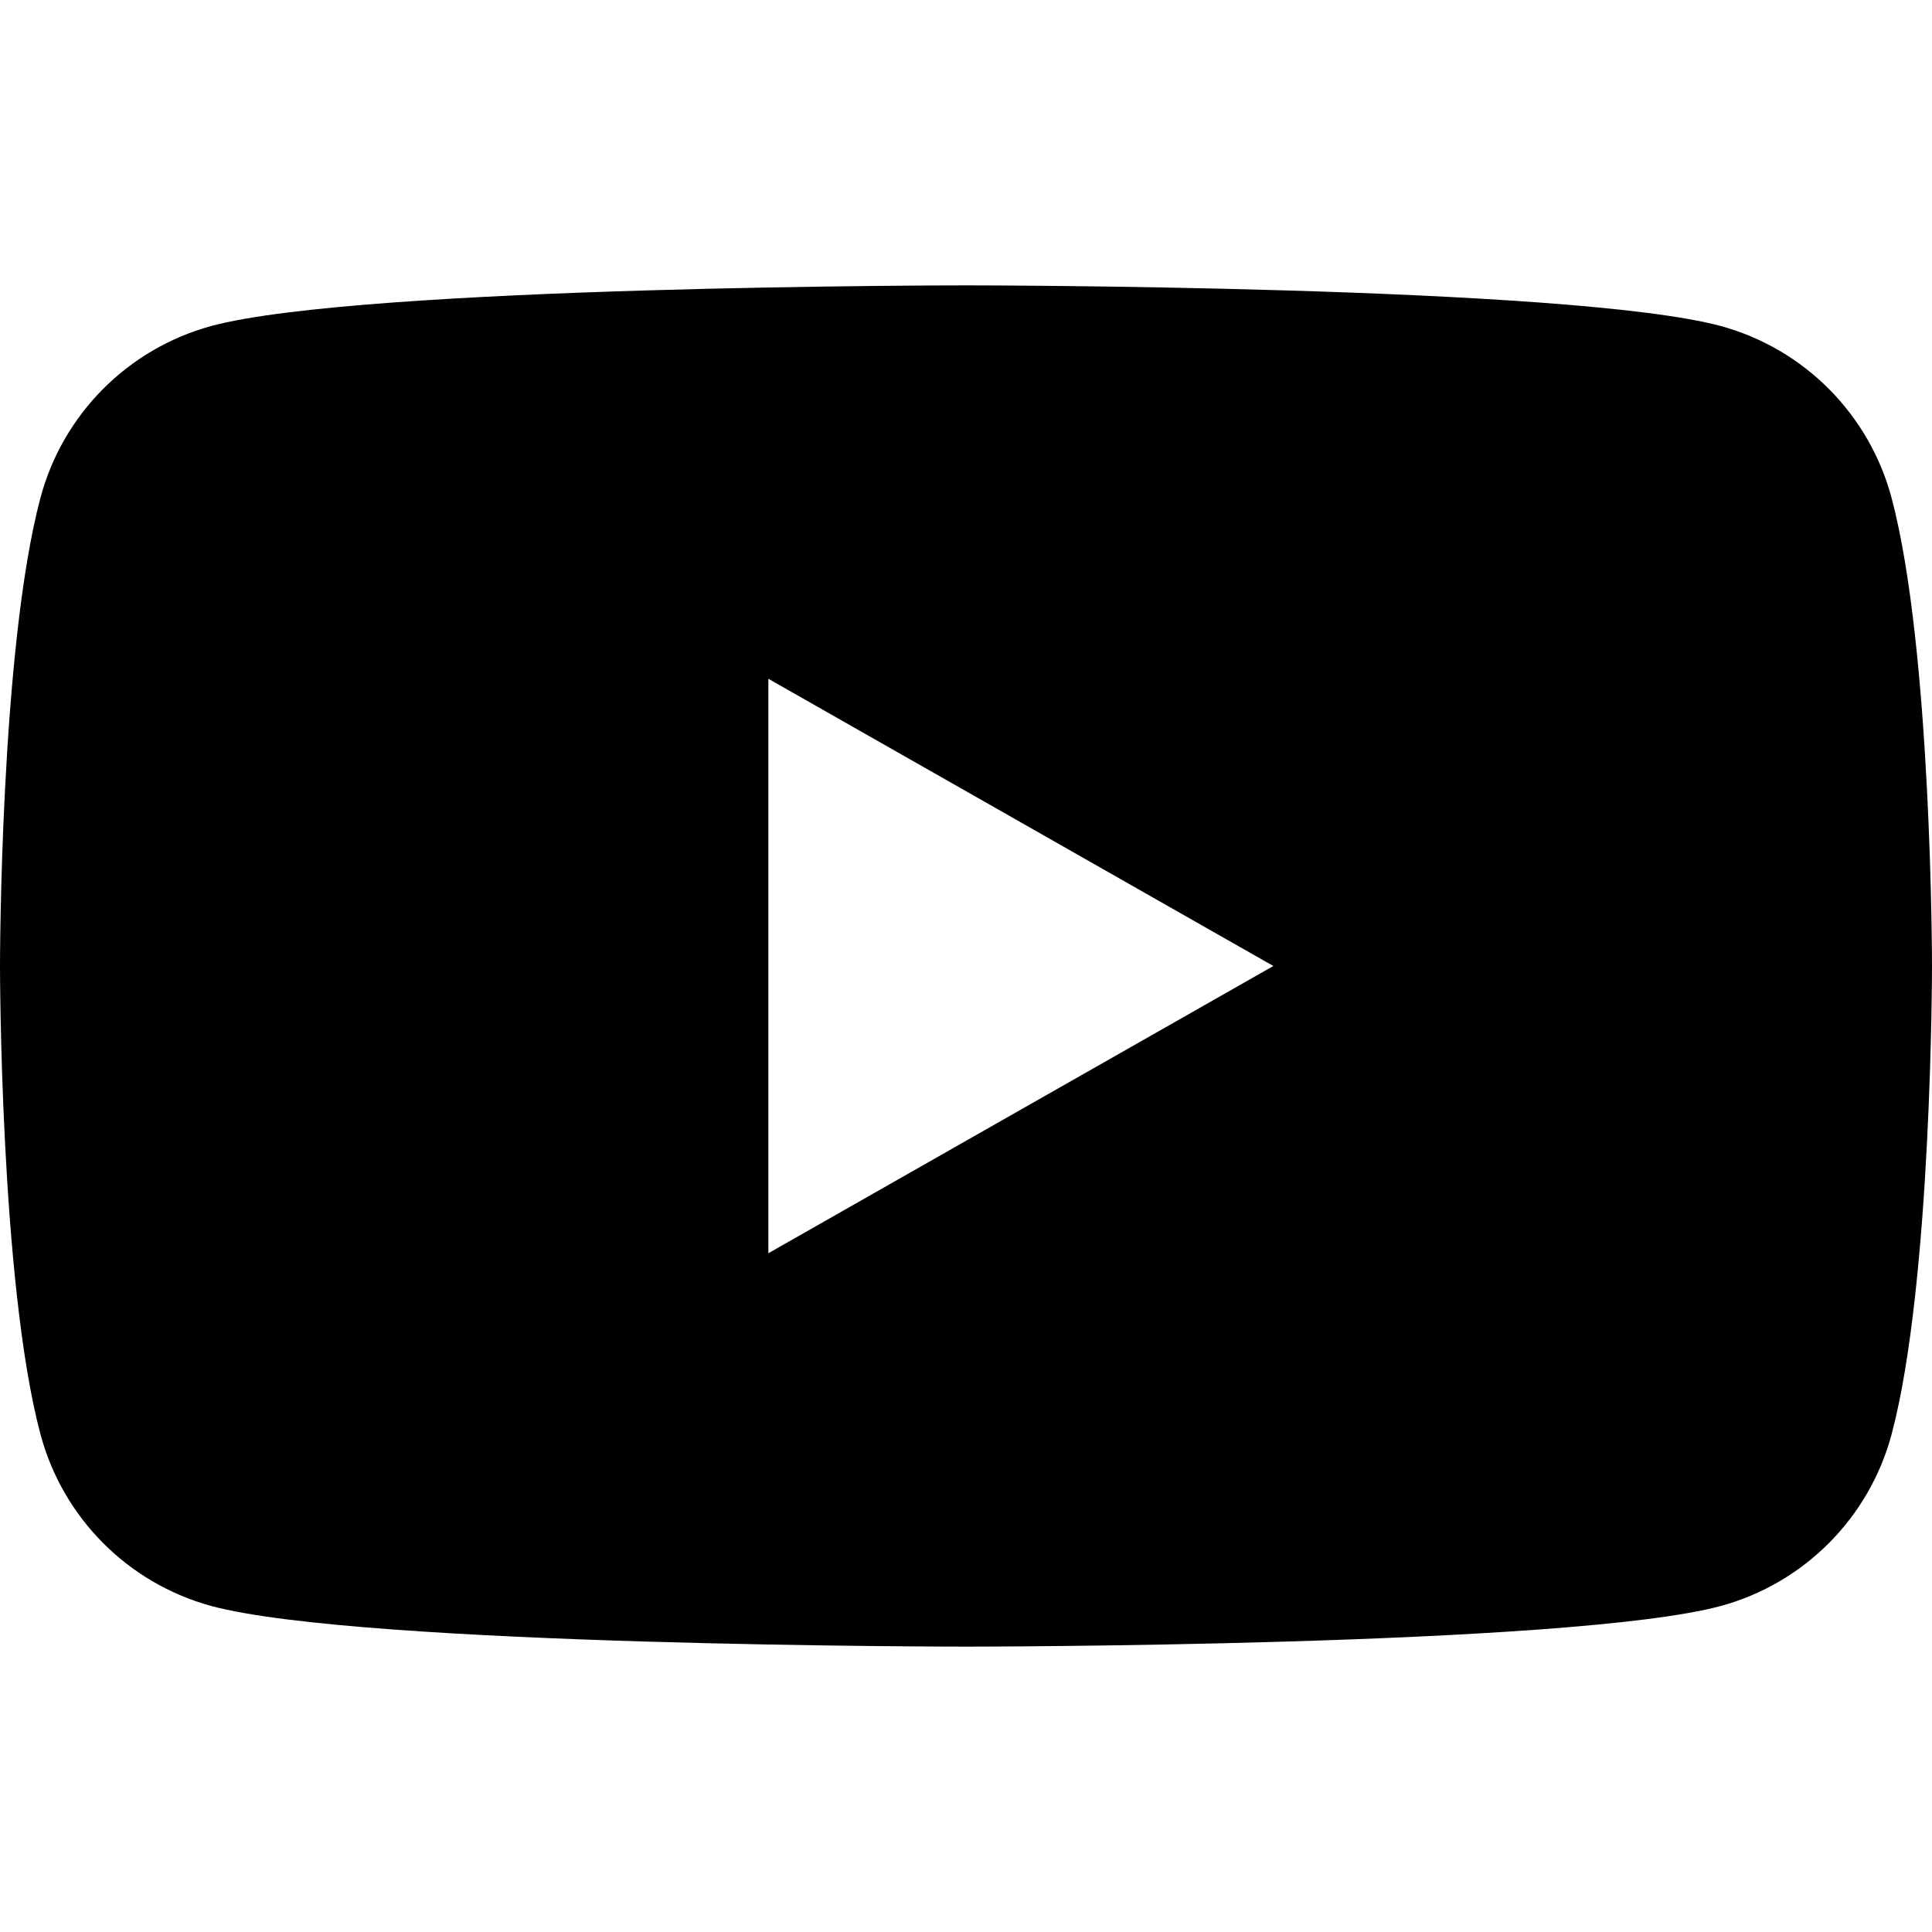
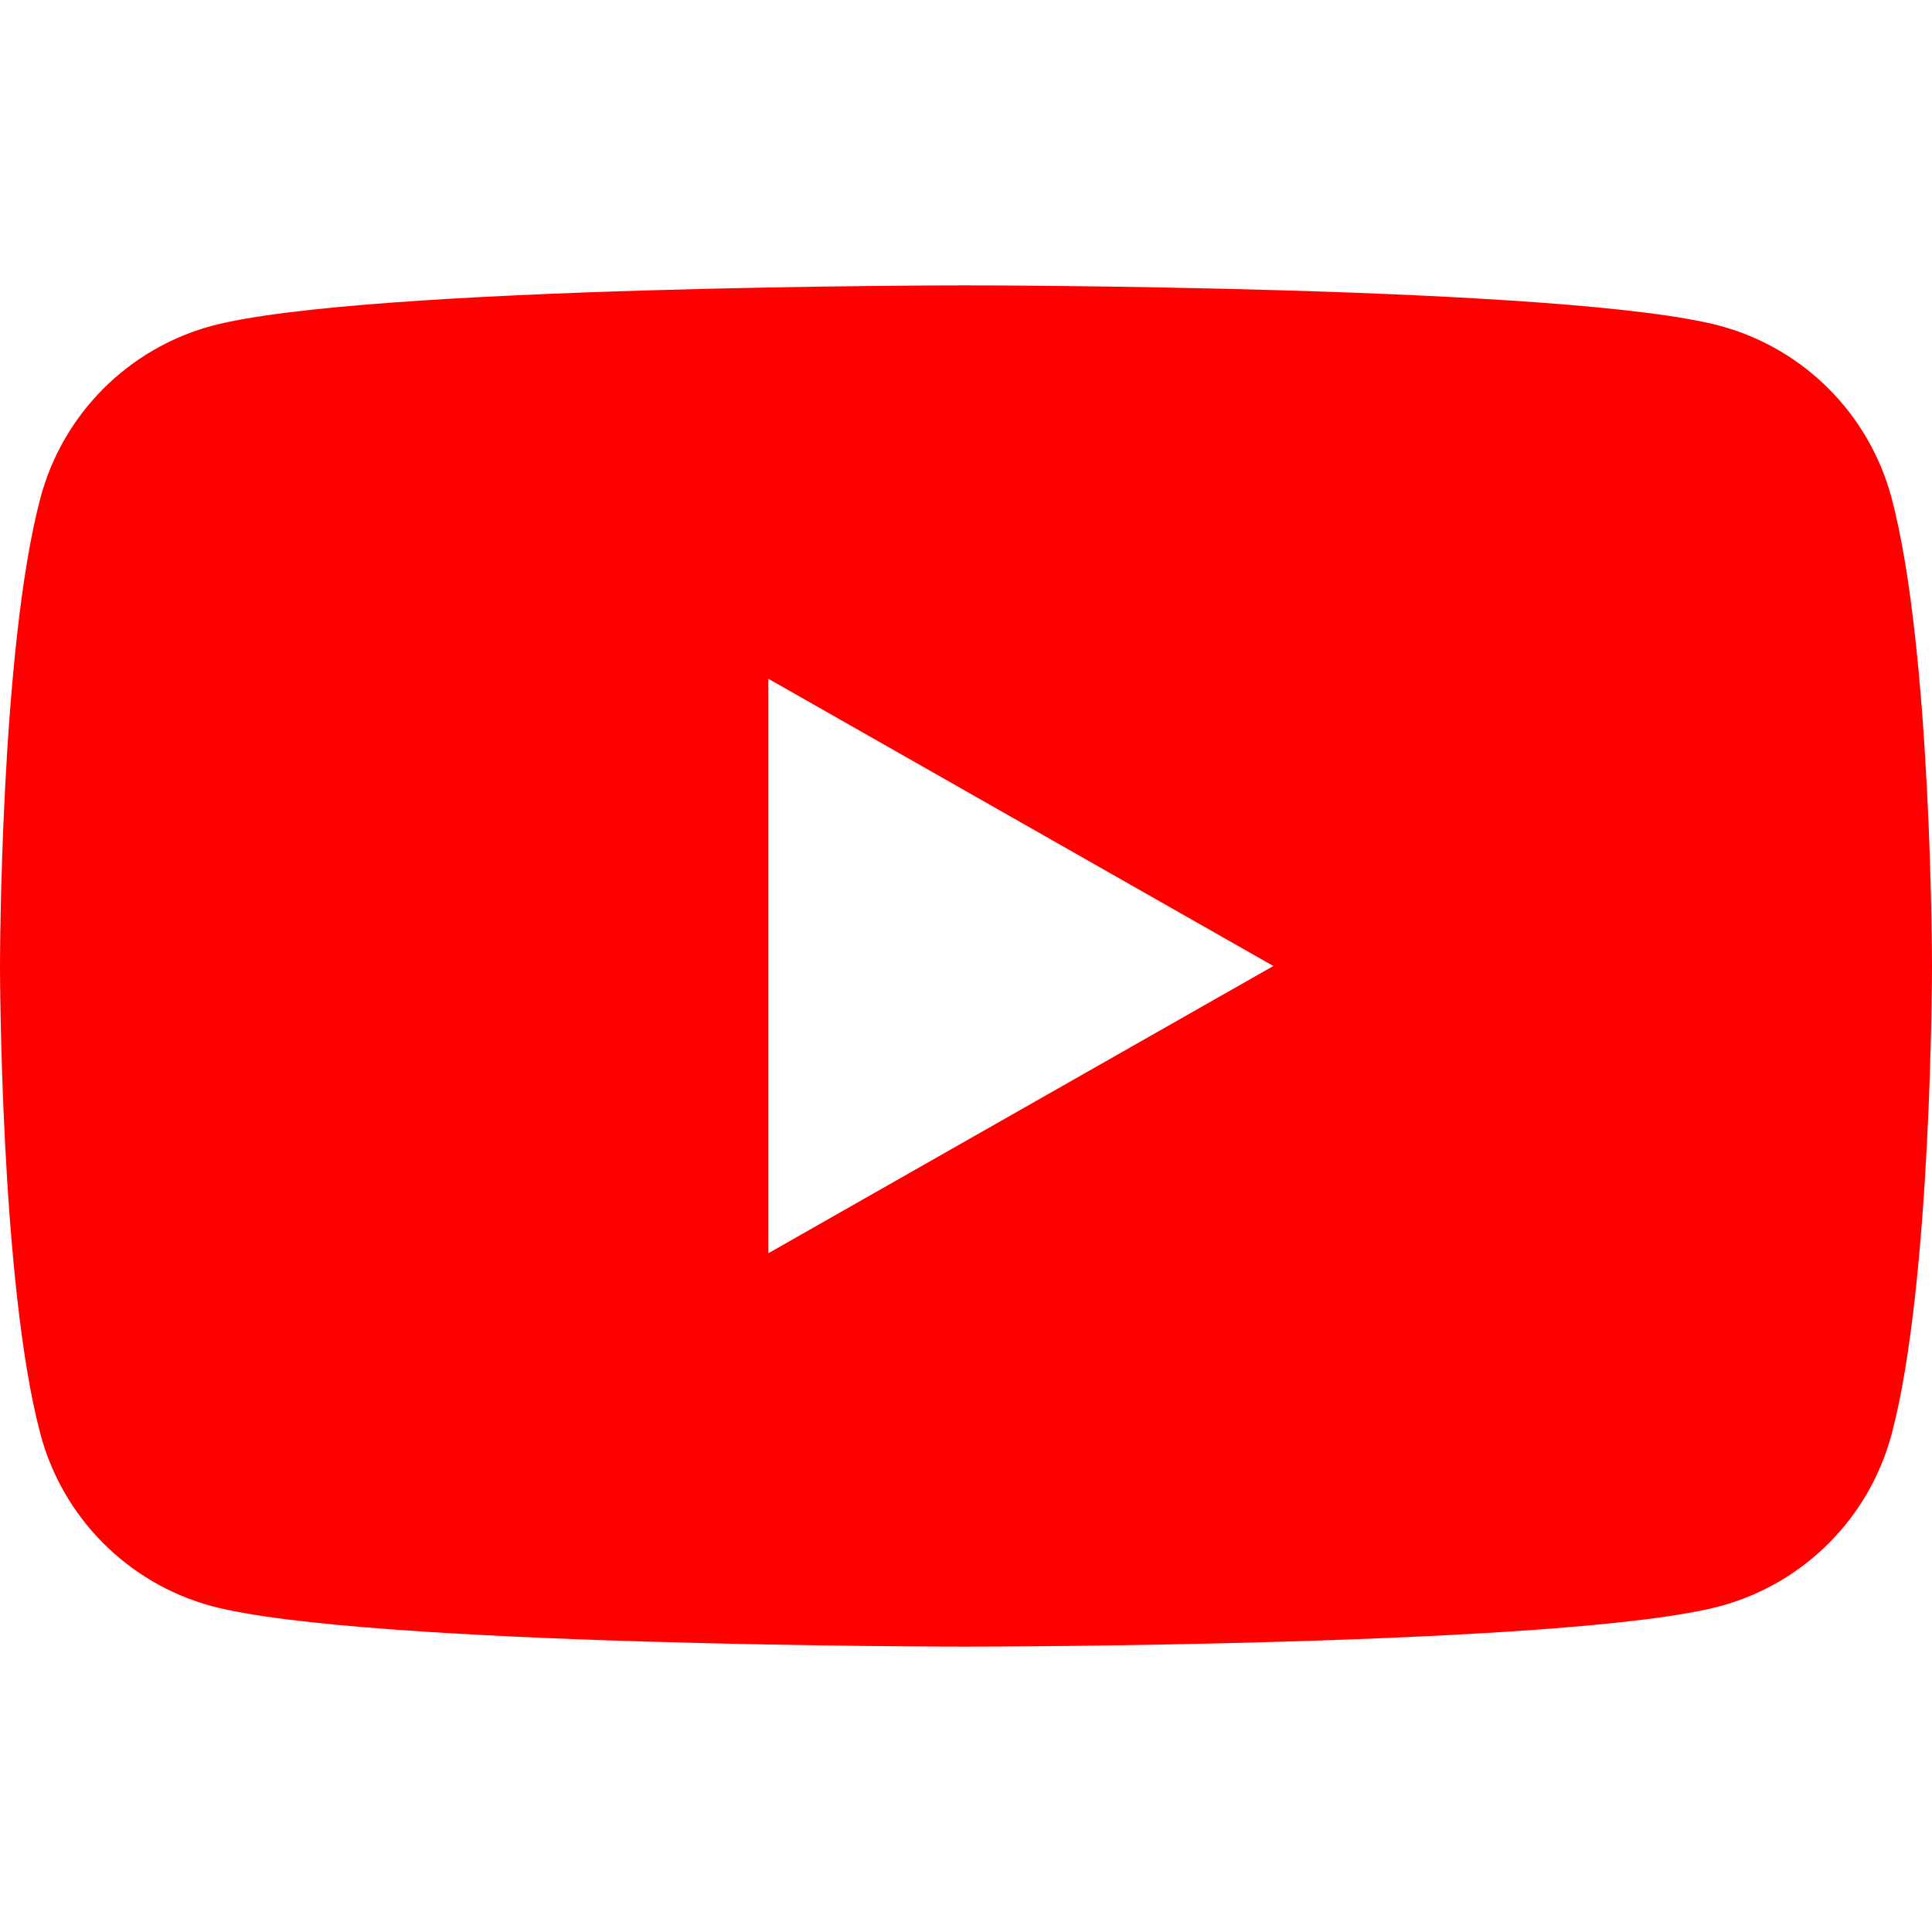
<svg xmlns="http://www.w3.org/2000/svg" width="24" height="24" viewBox="0 0 24 24">
-   <path fill="currentColor" d="M23.498 6.186a3.02 3.02 0 0 0-2.122-2.136C19.505 3.545 12 3.545 12 3.545s-7.505 0-9.377.505A3.02 3.02 0 0 0 .502 6.186C0 8.07 0 12 0 12s0 3.93.502 5.814a3.02 3.02 0 0 0 2.122 2.136c1.871.505 9.376.505 9.376.505s7.505 0 9.377-.505a3.02 3.02 0 0 0 2.122-2.136C24 15.93 24 12 24 12s0-3.93-.502-5.814M9.545 15.568V8.432L15.818 12z" />
+   <path fill="#FF0000" d="M23.498 6.186a3.02 3.02 0 0 0-2.122-2.136C19.505 3.545 12 3.545 12 3.545s-7.505 0-9.377.505A3.02 3.02 0 0 0 .502 6.186C0 8.07 0 12 0 12s0 3.93.502 5.814a3.02 3.02 0 0 0 2.122 2.136c1.871.505 9.376.505 9.376.505s7.505 0 9.377-.505a3.02 3.02 0 0 0 2.122-2.136C24 15.93 24 12 24 12s0-3.93-.502-5.814M9.545 15.568V8.432L15.818 12z" />
</svg>
